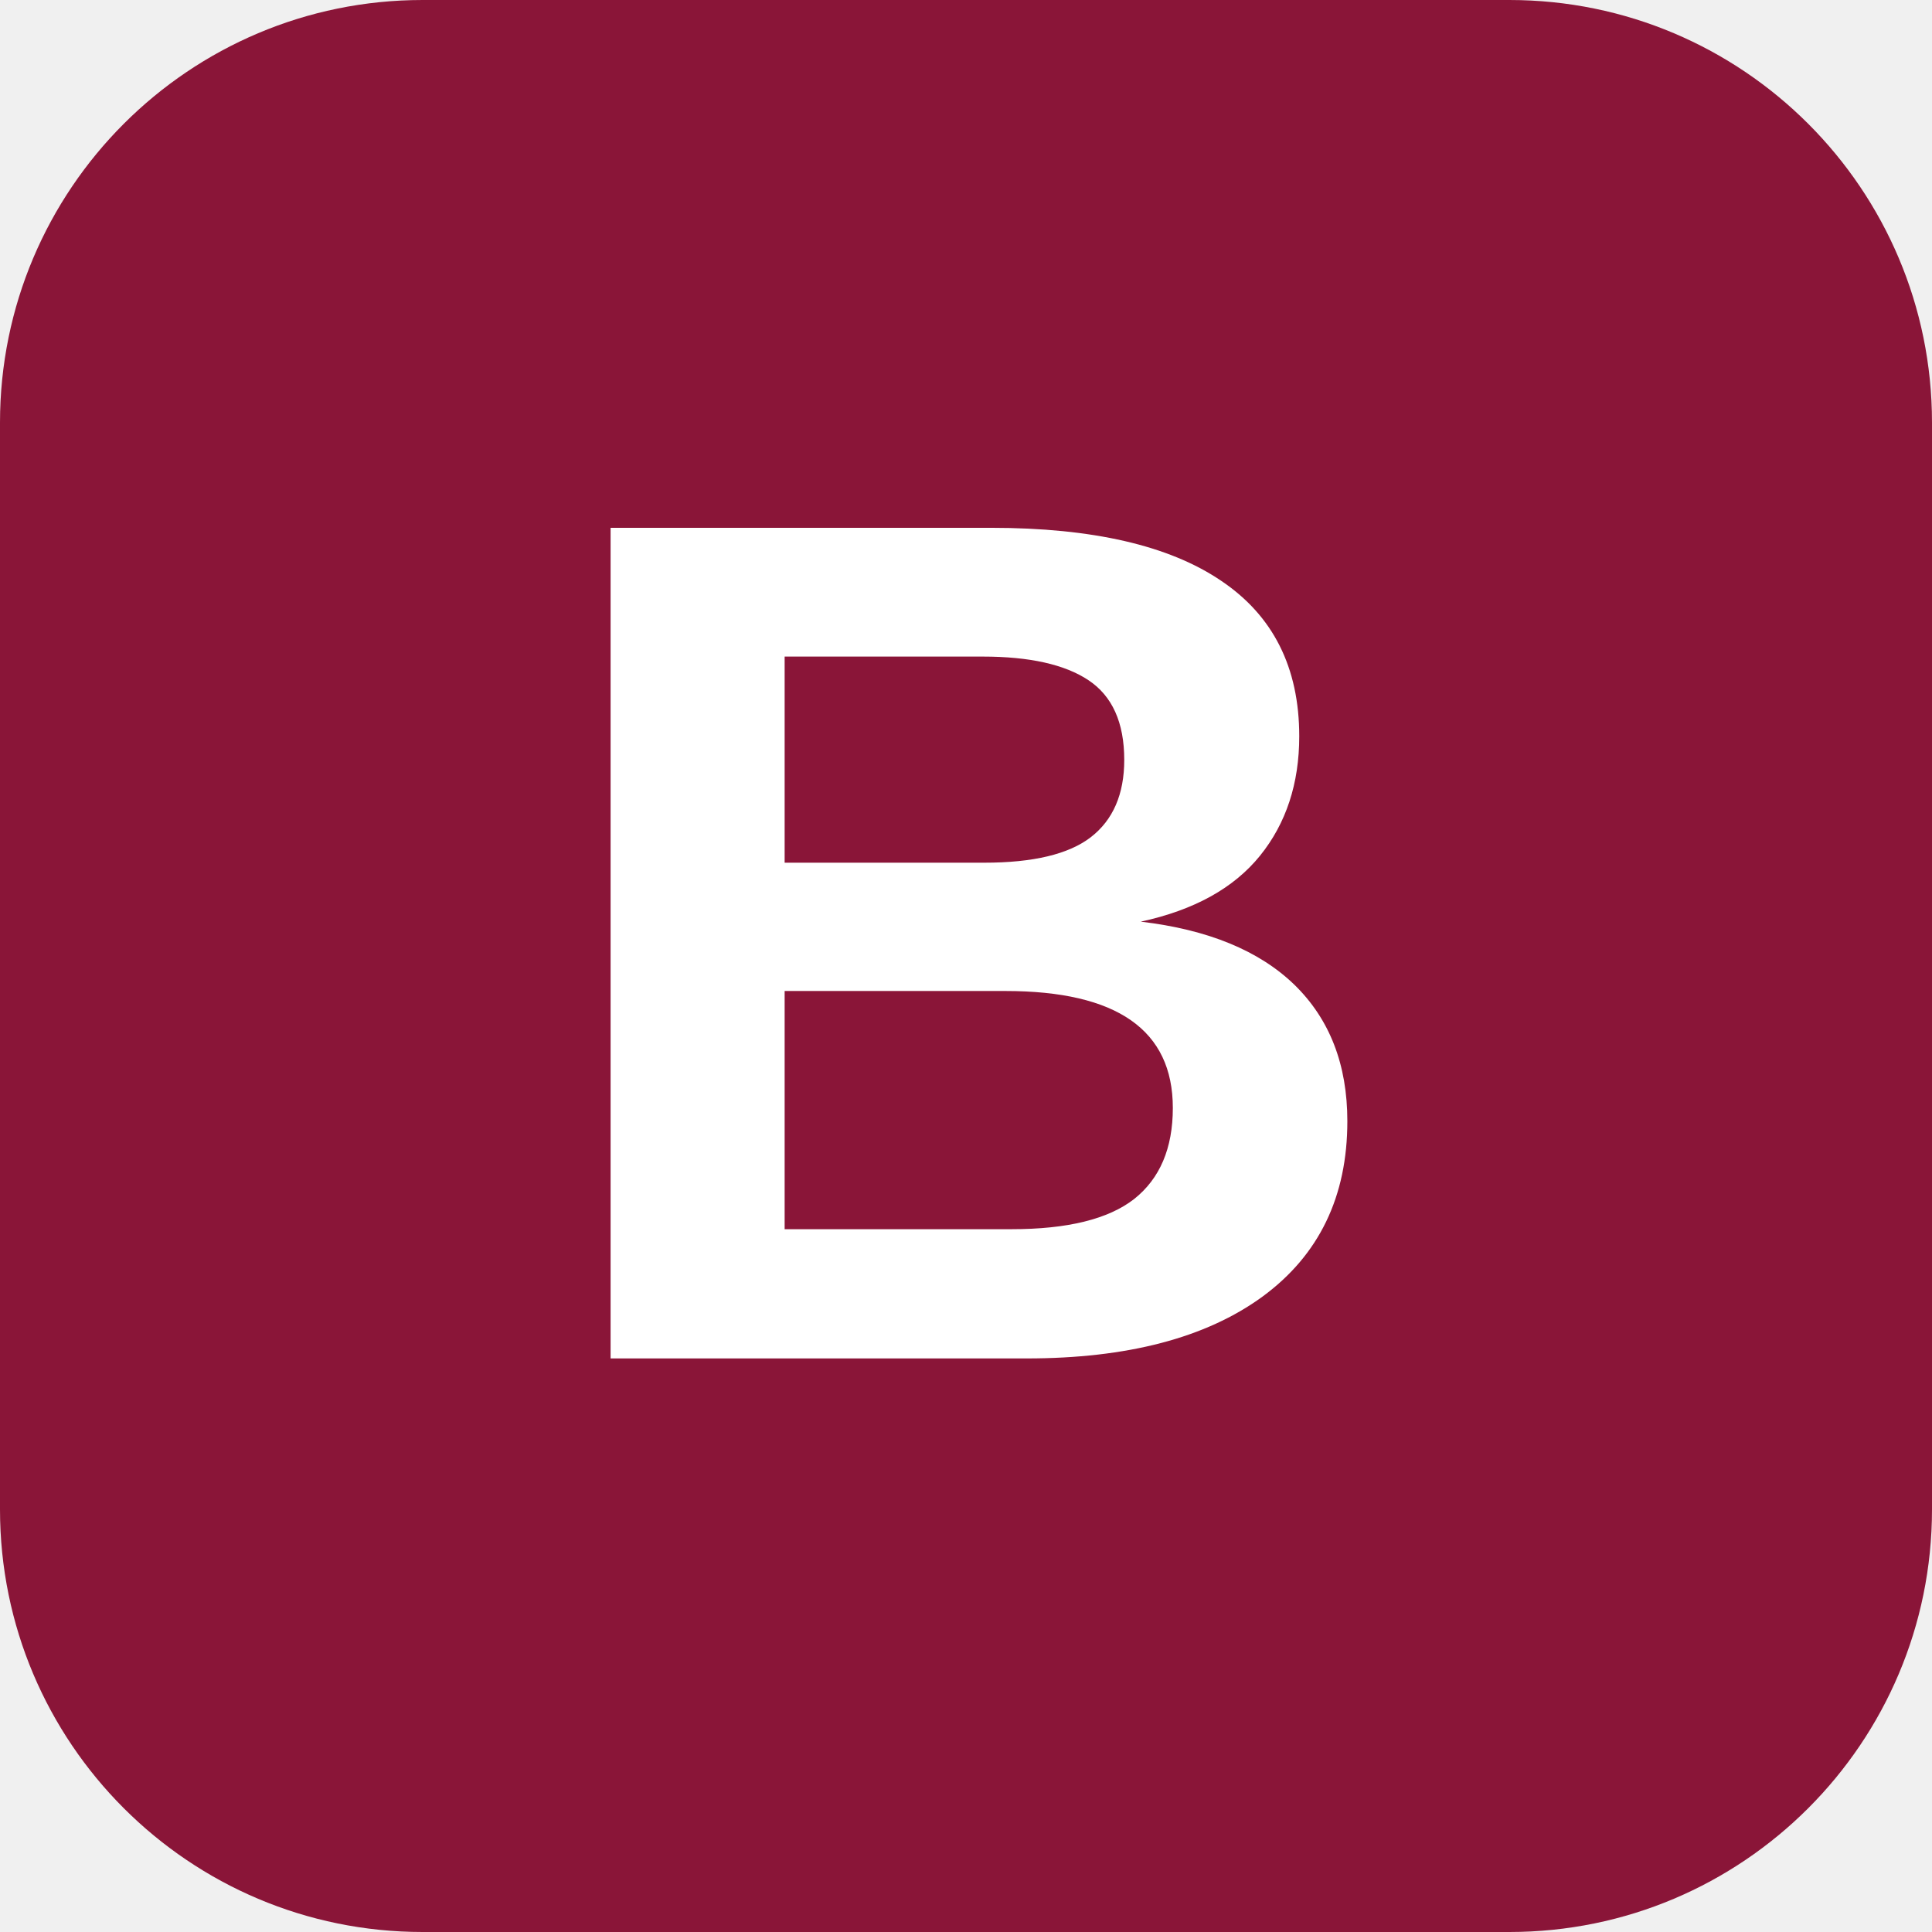
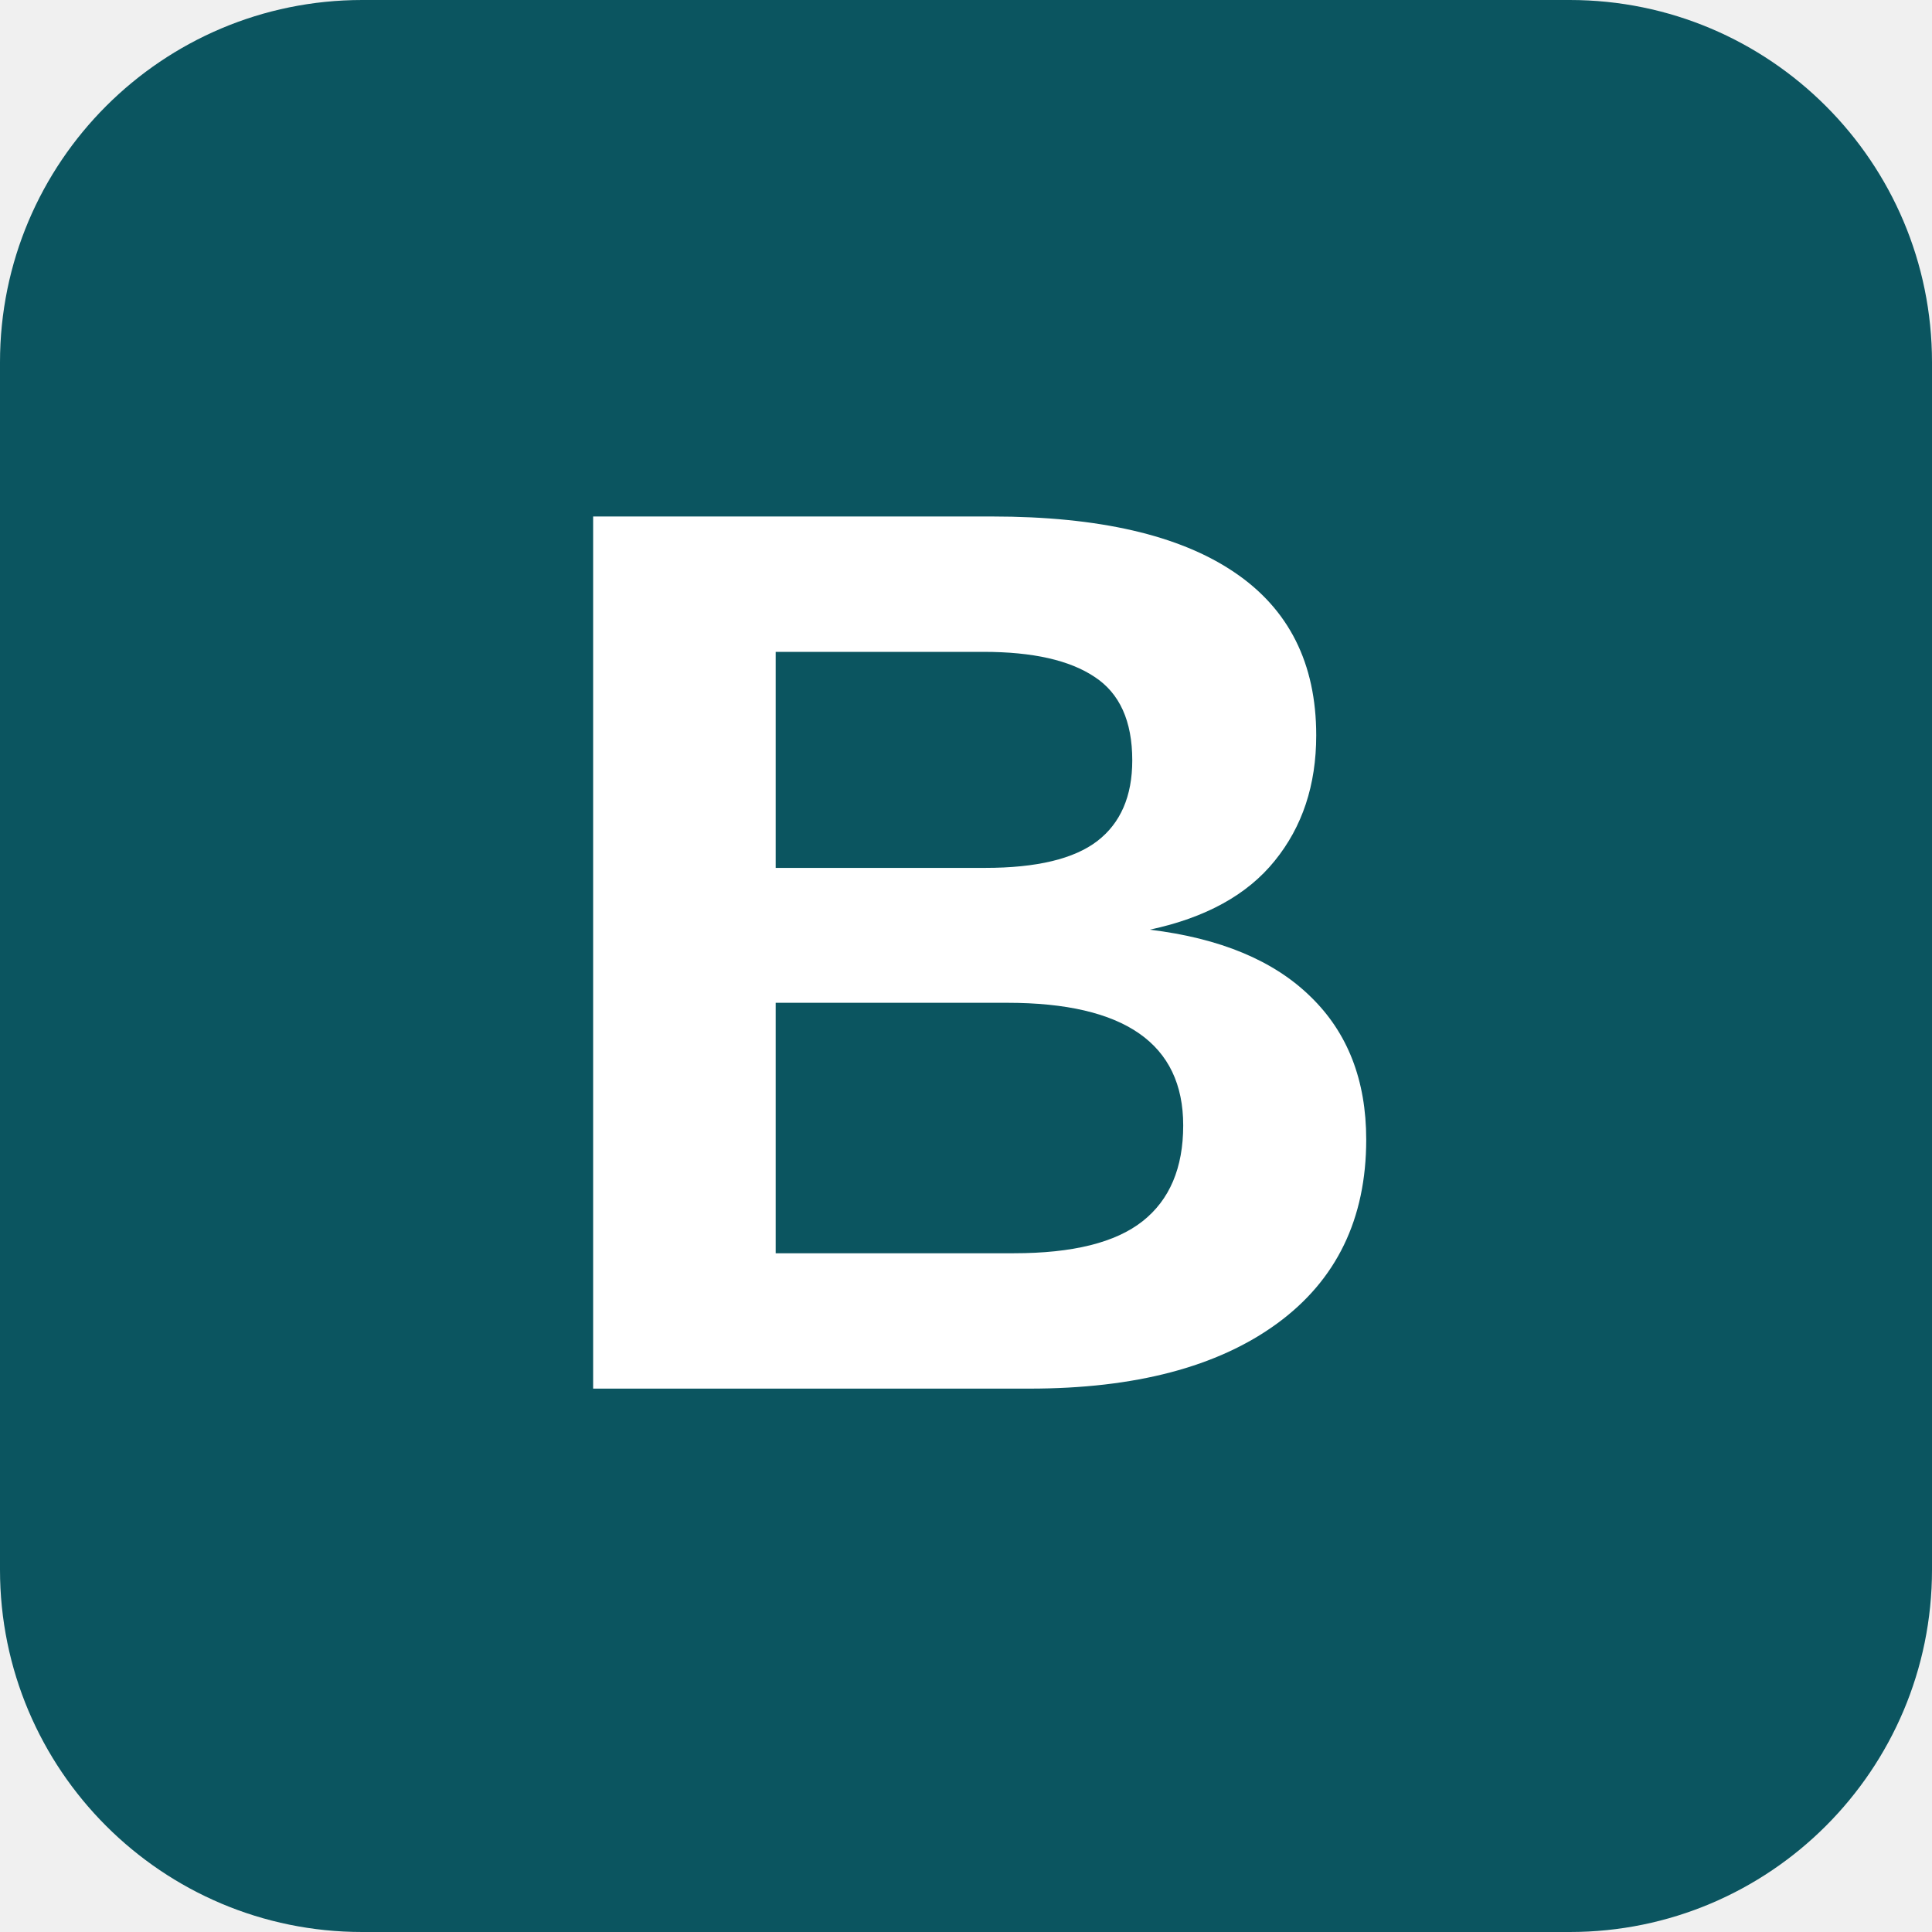
<svg xmlns="http://www.w3.org/2000/svg" viewBox="0 0 64 64">
-   <rect width="64" height="64" rx="14" fill="#8A1538" />
-   <text x="32" y="45" font-family="Arial, Helvetica, sans-serif" font-size="40" font-weight="700" text-anchor="middle" fill="#ffffff">B</text>
+   <rect width="64" height="64" rx="12" fill="#0B5560" />
+   <text x="32" y="46" font-family="Arial, Helvetica, sans-serif" font-size="42" font-weight="700" text-anchor="middle" fill="#ffffff">B</text>
</svg>
